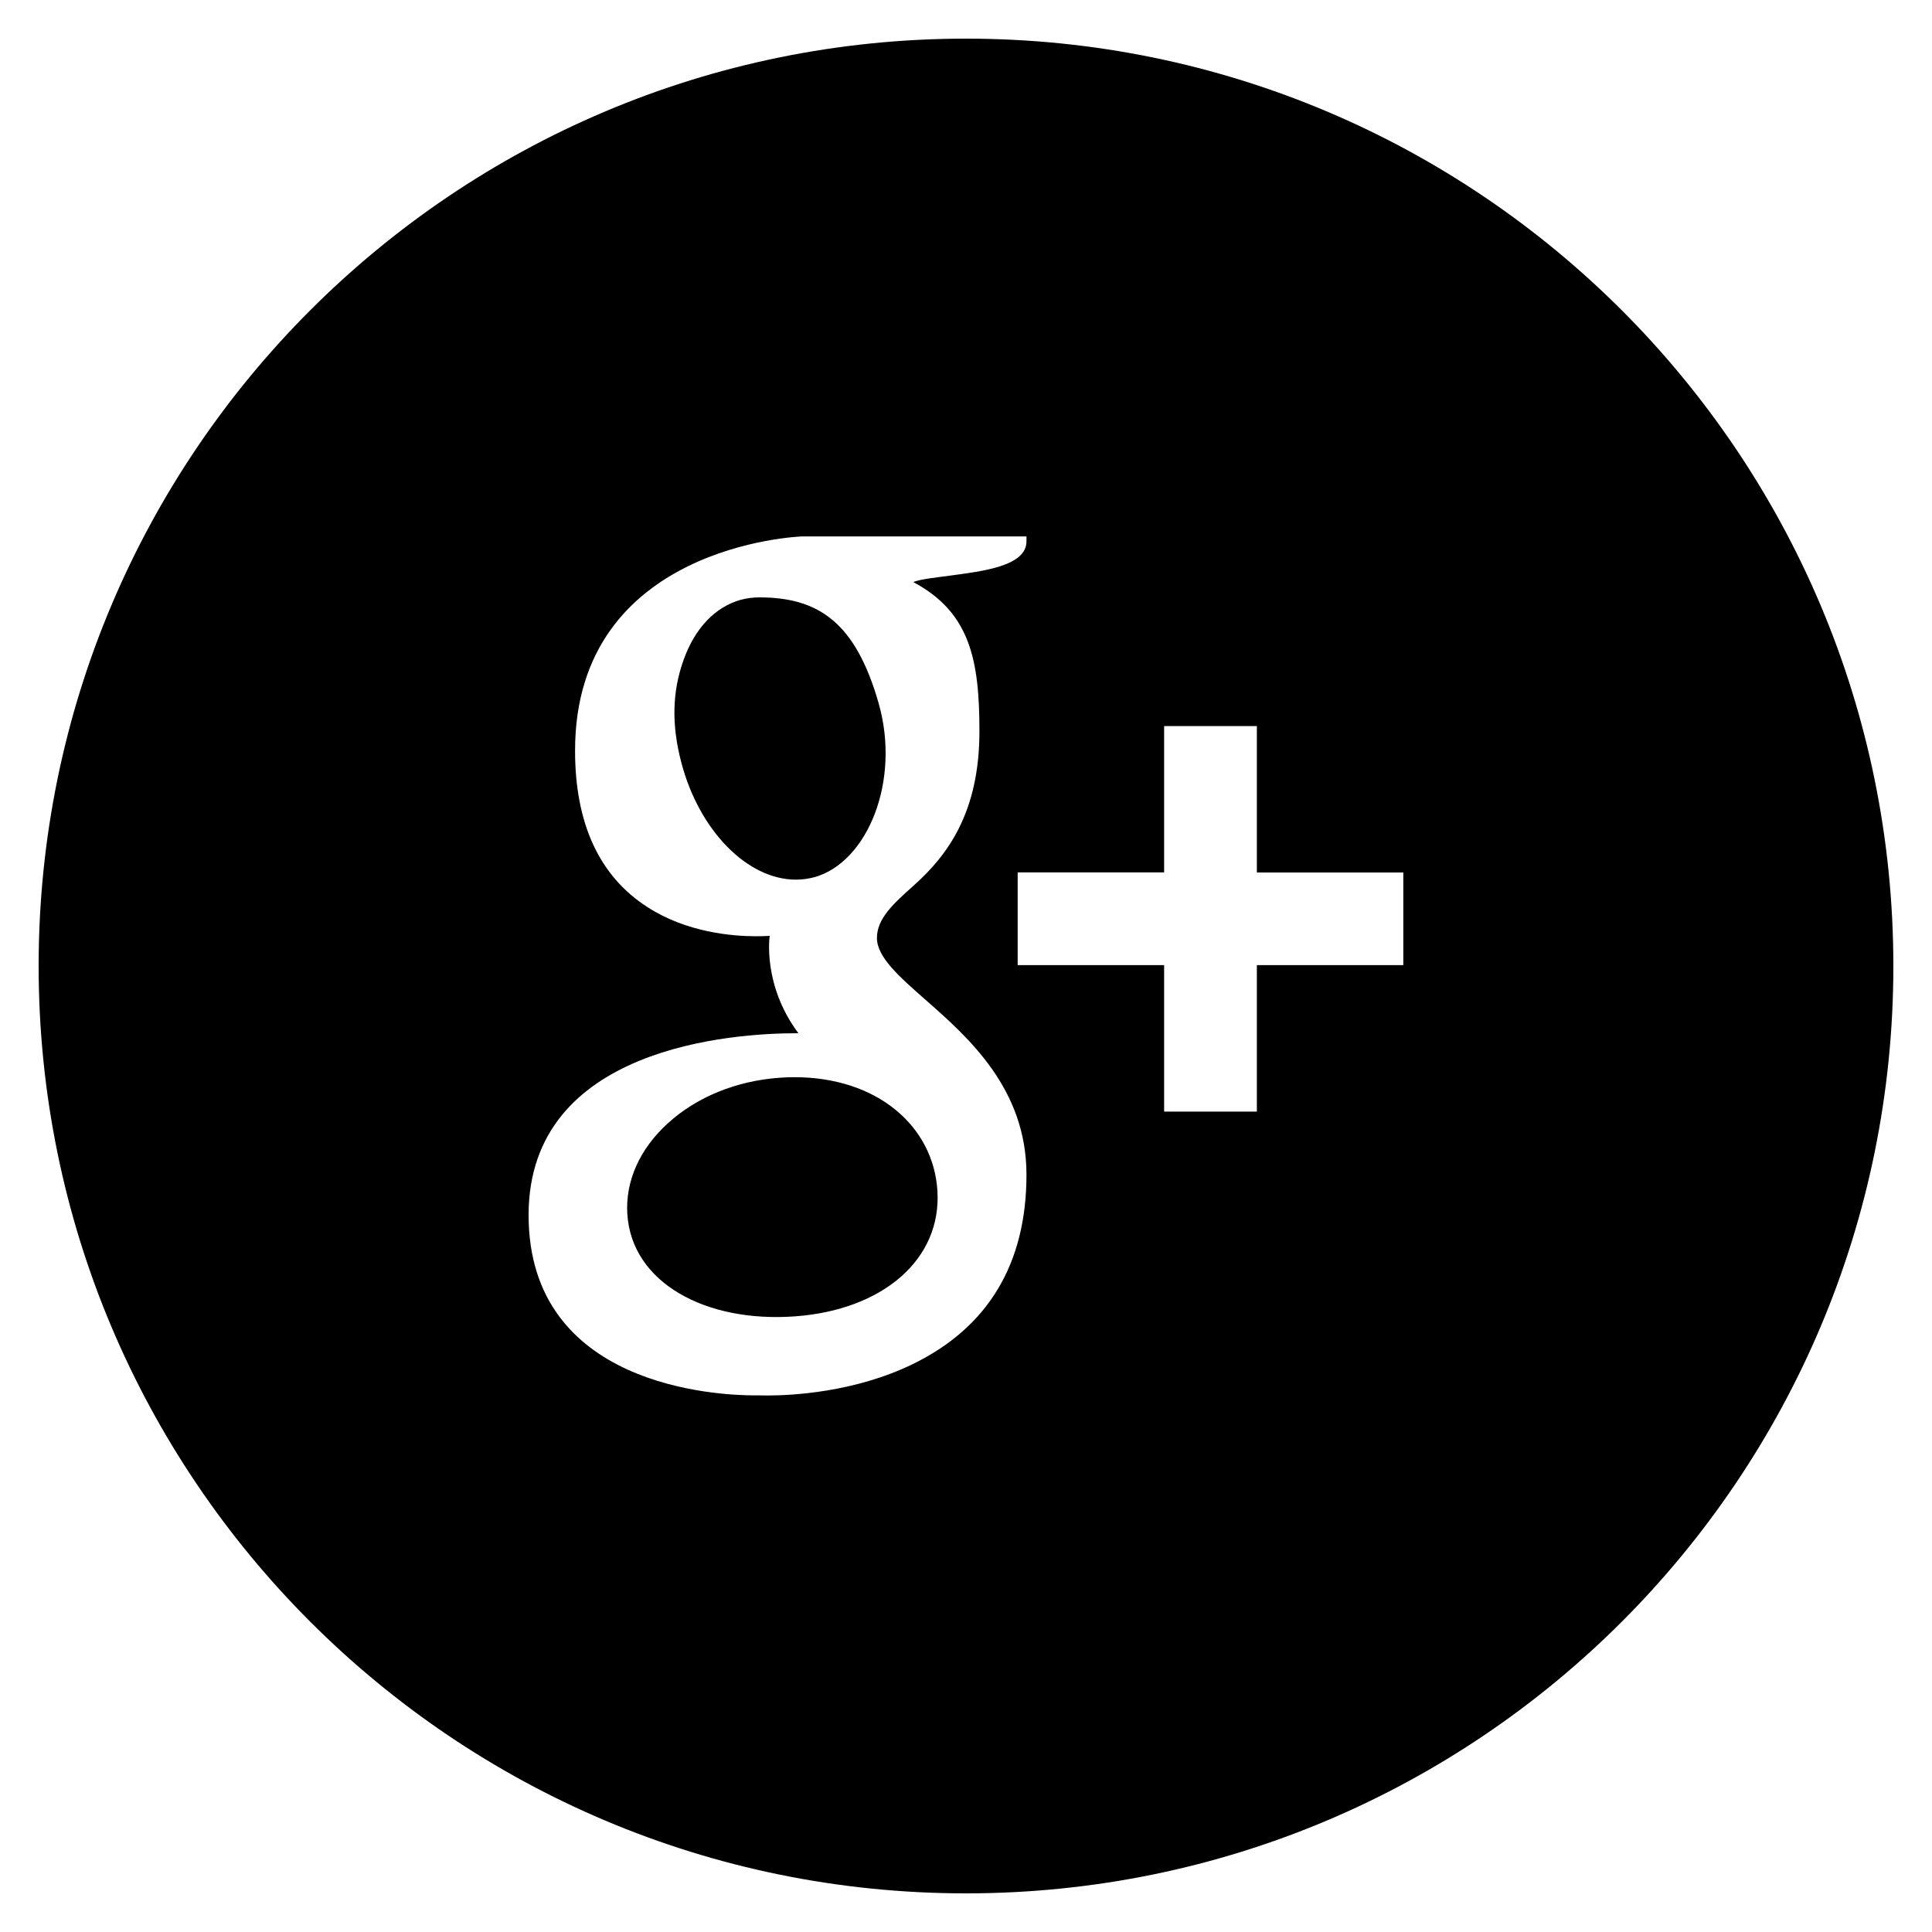
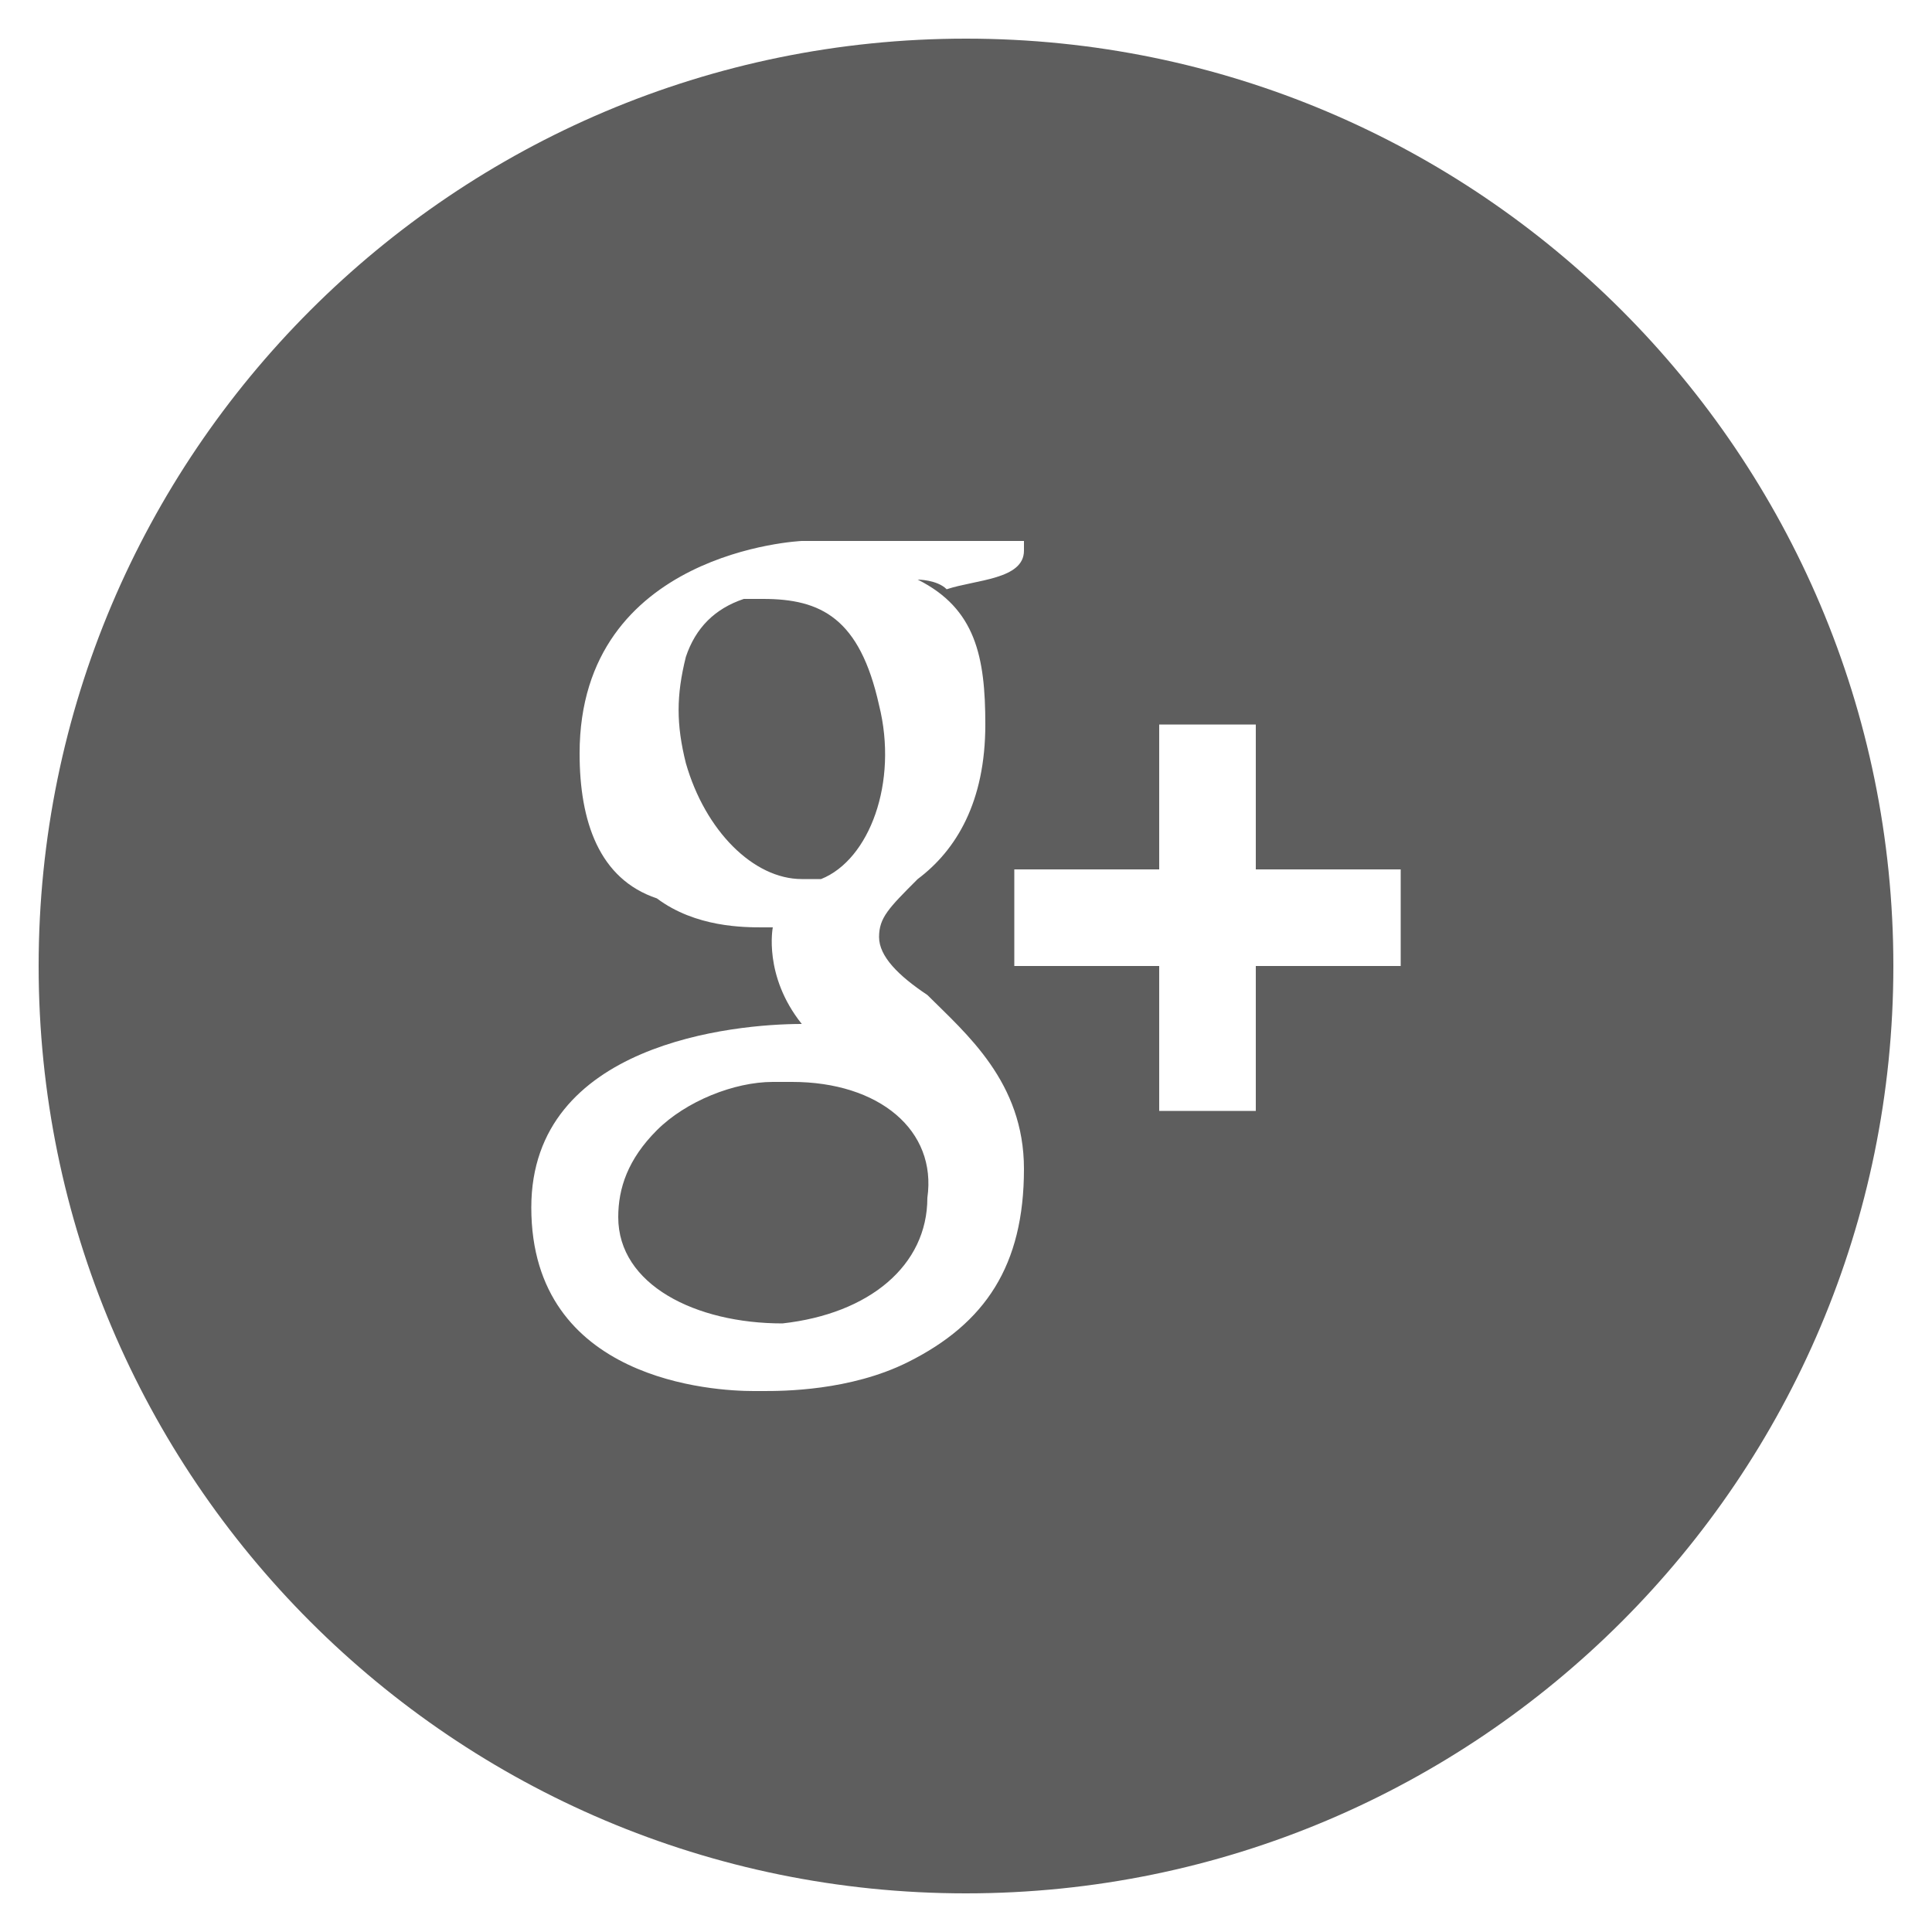
- <svg xmlns="http://www.w3.org/2000/svg" version="1.1" width="20" height="20" viewBox="0 0 20 20">
-   <path fill="#000000" d="M9.097 7.285c-0.241-0.85-0.631-1.101-1.238-1.101-0.065 0-0.131 0.009-0.194 0.026-0.264 0.075-0.472 0.295-0.588 0.62-0.119 0.33-0.127 0.675-0.023 1.067 0.184 0.7 0.682 1.209 1.185 1.209 0.065 0 0.131-0.009 0.194-0.026 0.547-0.155 0.891-0.993 0.664-1.795zM10 0.4c-5.302 0-9.6 4.298-9.6 9.6s4.298 9.6 9.6 9.6c5.303 0 9.6-4.298 9.6-9.6s-4.297-9.6-9.6-9.6zM9.447 14.122c-0.604 0.293-1.253 0.324-1.504 0.324-0.048 0-0.075-0.001-0.079-0.001 0 0-0.019 0-0.049 0-0.392 0-2.343-0.090-2.343-1.867 0-1.746 2.124-1.882 2.775-1.882h0.018c-0.375-0.502-0.297-1.008-0.297-1.008-0.033 0.002-0.082 0.004-0.141 0.004-0.246 0-0.719-0.039-1.125-0.302-0.497-0.319-0.749-0.864-0.749-1.619 0-2.131 2.326-2.217 2.35-2.218h2.323v0.051c0 0.26-0.466 0.31-0.785 0.354-0.108 0.015-0.324 0.037-0.386 0.068 0.589 0.314 0.684 0.809 0.684 1.545 0 0.837-0.328 1.28-0.676 1.592-0.215 0.192-0.385 0.345-0.385 0.547 0 0.198 0.232 0.402 0.502 0.639 0.441 0.388 1.046 0.919 1.046 1.811 0 0.922-0.397 1.582-1.179 1.962zM14.527 9.991h-1.516v1.516h-0.96v-1.516h-1.516v-0.96h1.516v-1.515h0.96v1.516h1.516v0.959zM8.223 11.151c-0.052 0-0.104 0.002-0.156 0.006-0.444 0.032-0.854 0.199-1.151 0.469-0.294 0.266-0.443 0.601-0.422 0.941 0.044 0.71 0.808 1.127 1.734 1.060 0.913-0.066 1.521-0.591 1.476-1.302-0.043-0.669-0.624-1.174-1.481-1.174z" />
+ <svg xmlns="http://www.w3.org/2000/svg" version="1.1" id="Layer_1" x="0px" y="0px" viewBox="0 0 20 20" style="enable-background:new 0 0 20 20;" xml:space="preserve">
+   <style type="text/css">
+ 	.st0{fill:#5E5E5E;}
+ </style>
+   <path class="st0" d="M9.1,7.3C8.9,6.4,8.5,6.2,7.9,6.2c-0.1,0-0.1,0-0.2,0C7.4,6.3,7.2,6.5,7.1,6.8C7,7.2,7,7.5,7.1,7.9  c0.2,0.7,0.7,1.2,1.2,1.2c0.1,0,0.1,0,0.2,0C9,8.9,9.3,8.1,9.1,7.3z M10,0.4c-5.3,0-9.6,4.3-9.6,9.6s4.3,9.6,9.6,9.6  c5.3,0,9.6-4.3,9.6-9.6S15.3,0.4,10,0.4z M9.4,14.1c-0.6,0.3-1.3,0.3-1.5,0.3c0,0-0.1,0-0.1,0c0,0,0,0,0,0c-0.4,0-2.3-0.1-2.3-1.9  c0-1.7,2.1-1.9,2.8-1.9h0c-0.4-0.5-0.3-1-0.3-1c0,0-0.1,0-0.1,0c-0.2,0-0.7,0-1.1-0.3C6.2,9.1,6,8.5,6,7.8c0-2.1,2.3-2.2,2.3-2.2  h2.3v0.1c0,0.3-0.5,0.3-0.8,0.4C9.7,6,9.5,6,9.5,6c0.6,0.3,0.7,0.8,0.7,1.5c0,0.8-0.3,1.3-0.7,1.6C9.2,9.4,9.1,9.5,9.1,9.7  c0,0.2,0.2,0.4,0.5,0.6c0.4,0.4,1,0.9,1,1.8C10.6,13.1,10.2,13.7,9.4,14.1z M14.5,10H13v1.5h-1V10h-1.5V9h1.5V7.5h1V9h1.5V10z   M8.2,11.2c-0.1,0-0.1,0-0.2,0c-0.4,0-0.9,0.2-1.2,0.5c-0.3,0.3-0.4,0.6-0.4,0.9c0,0.7,0.8,1.1,1.7,1.1c0.9-0.1,1.5-0.6,1.5-1.3  C9.7,11.7,9.1,11.2,8.2,11.2z" />
</svg>
